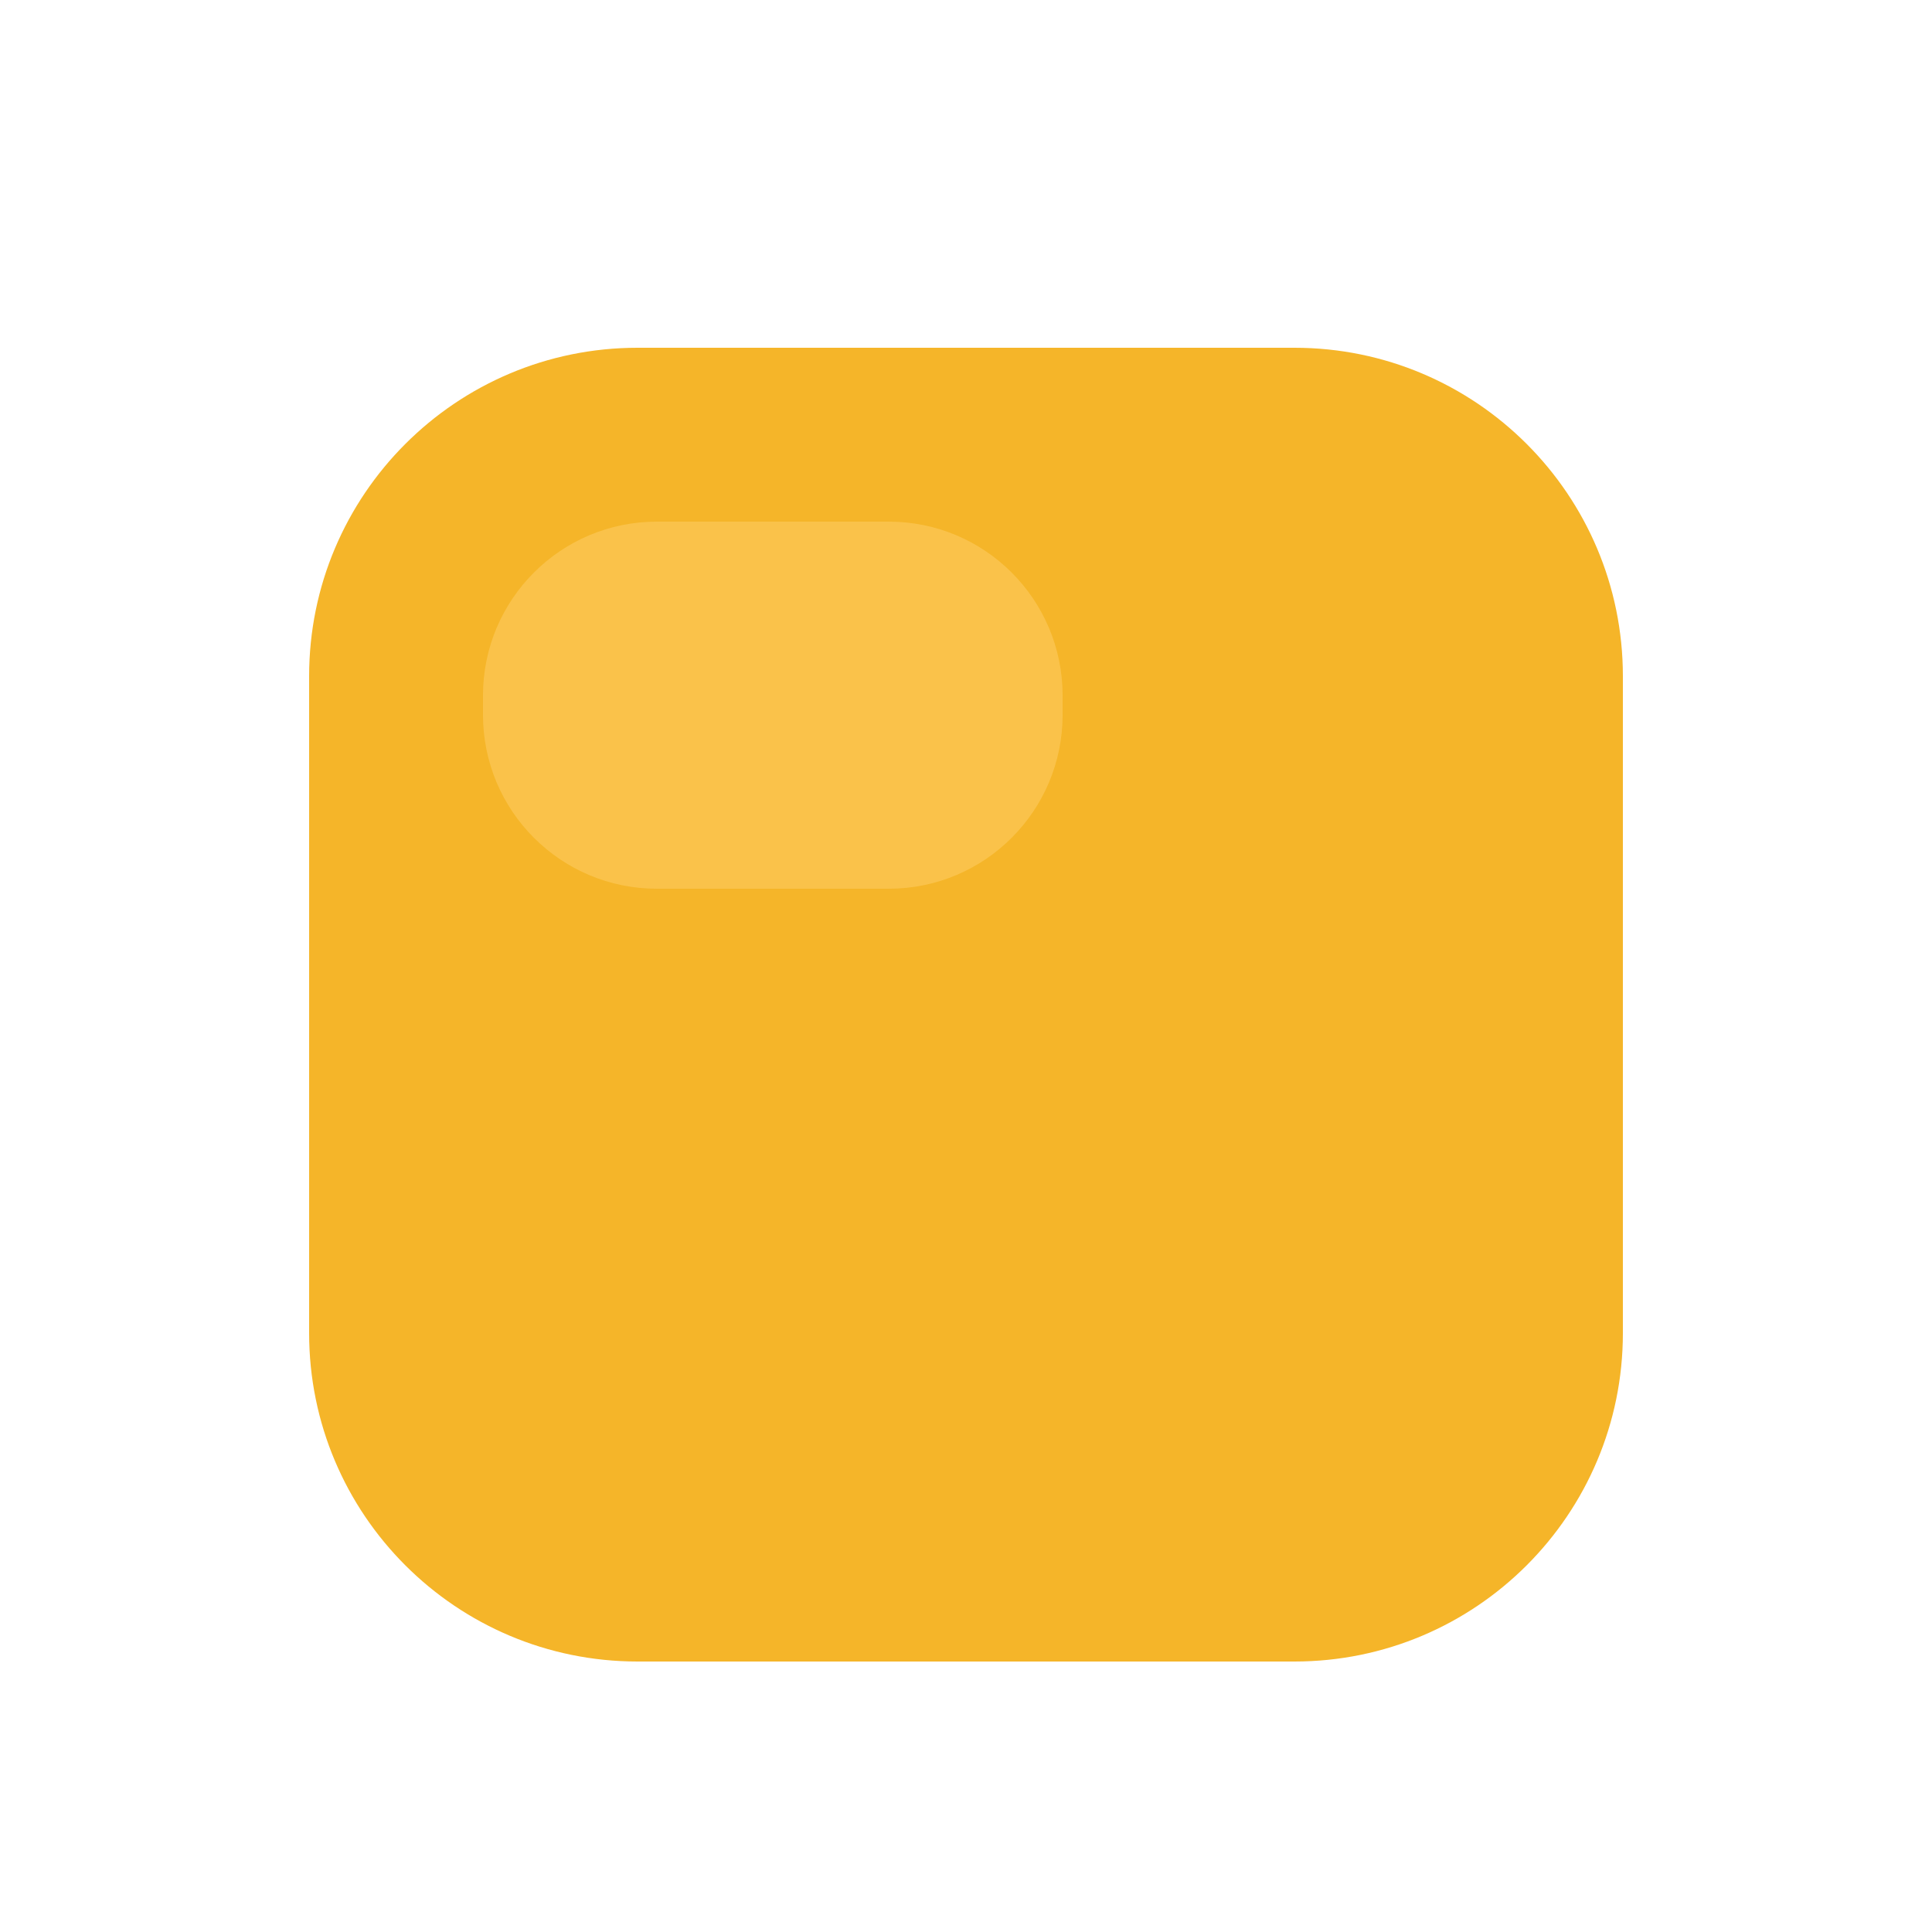
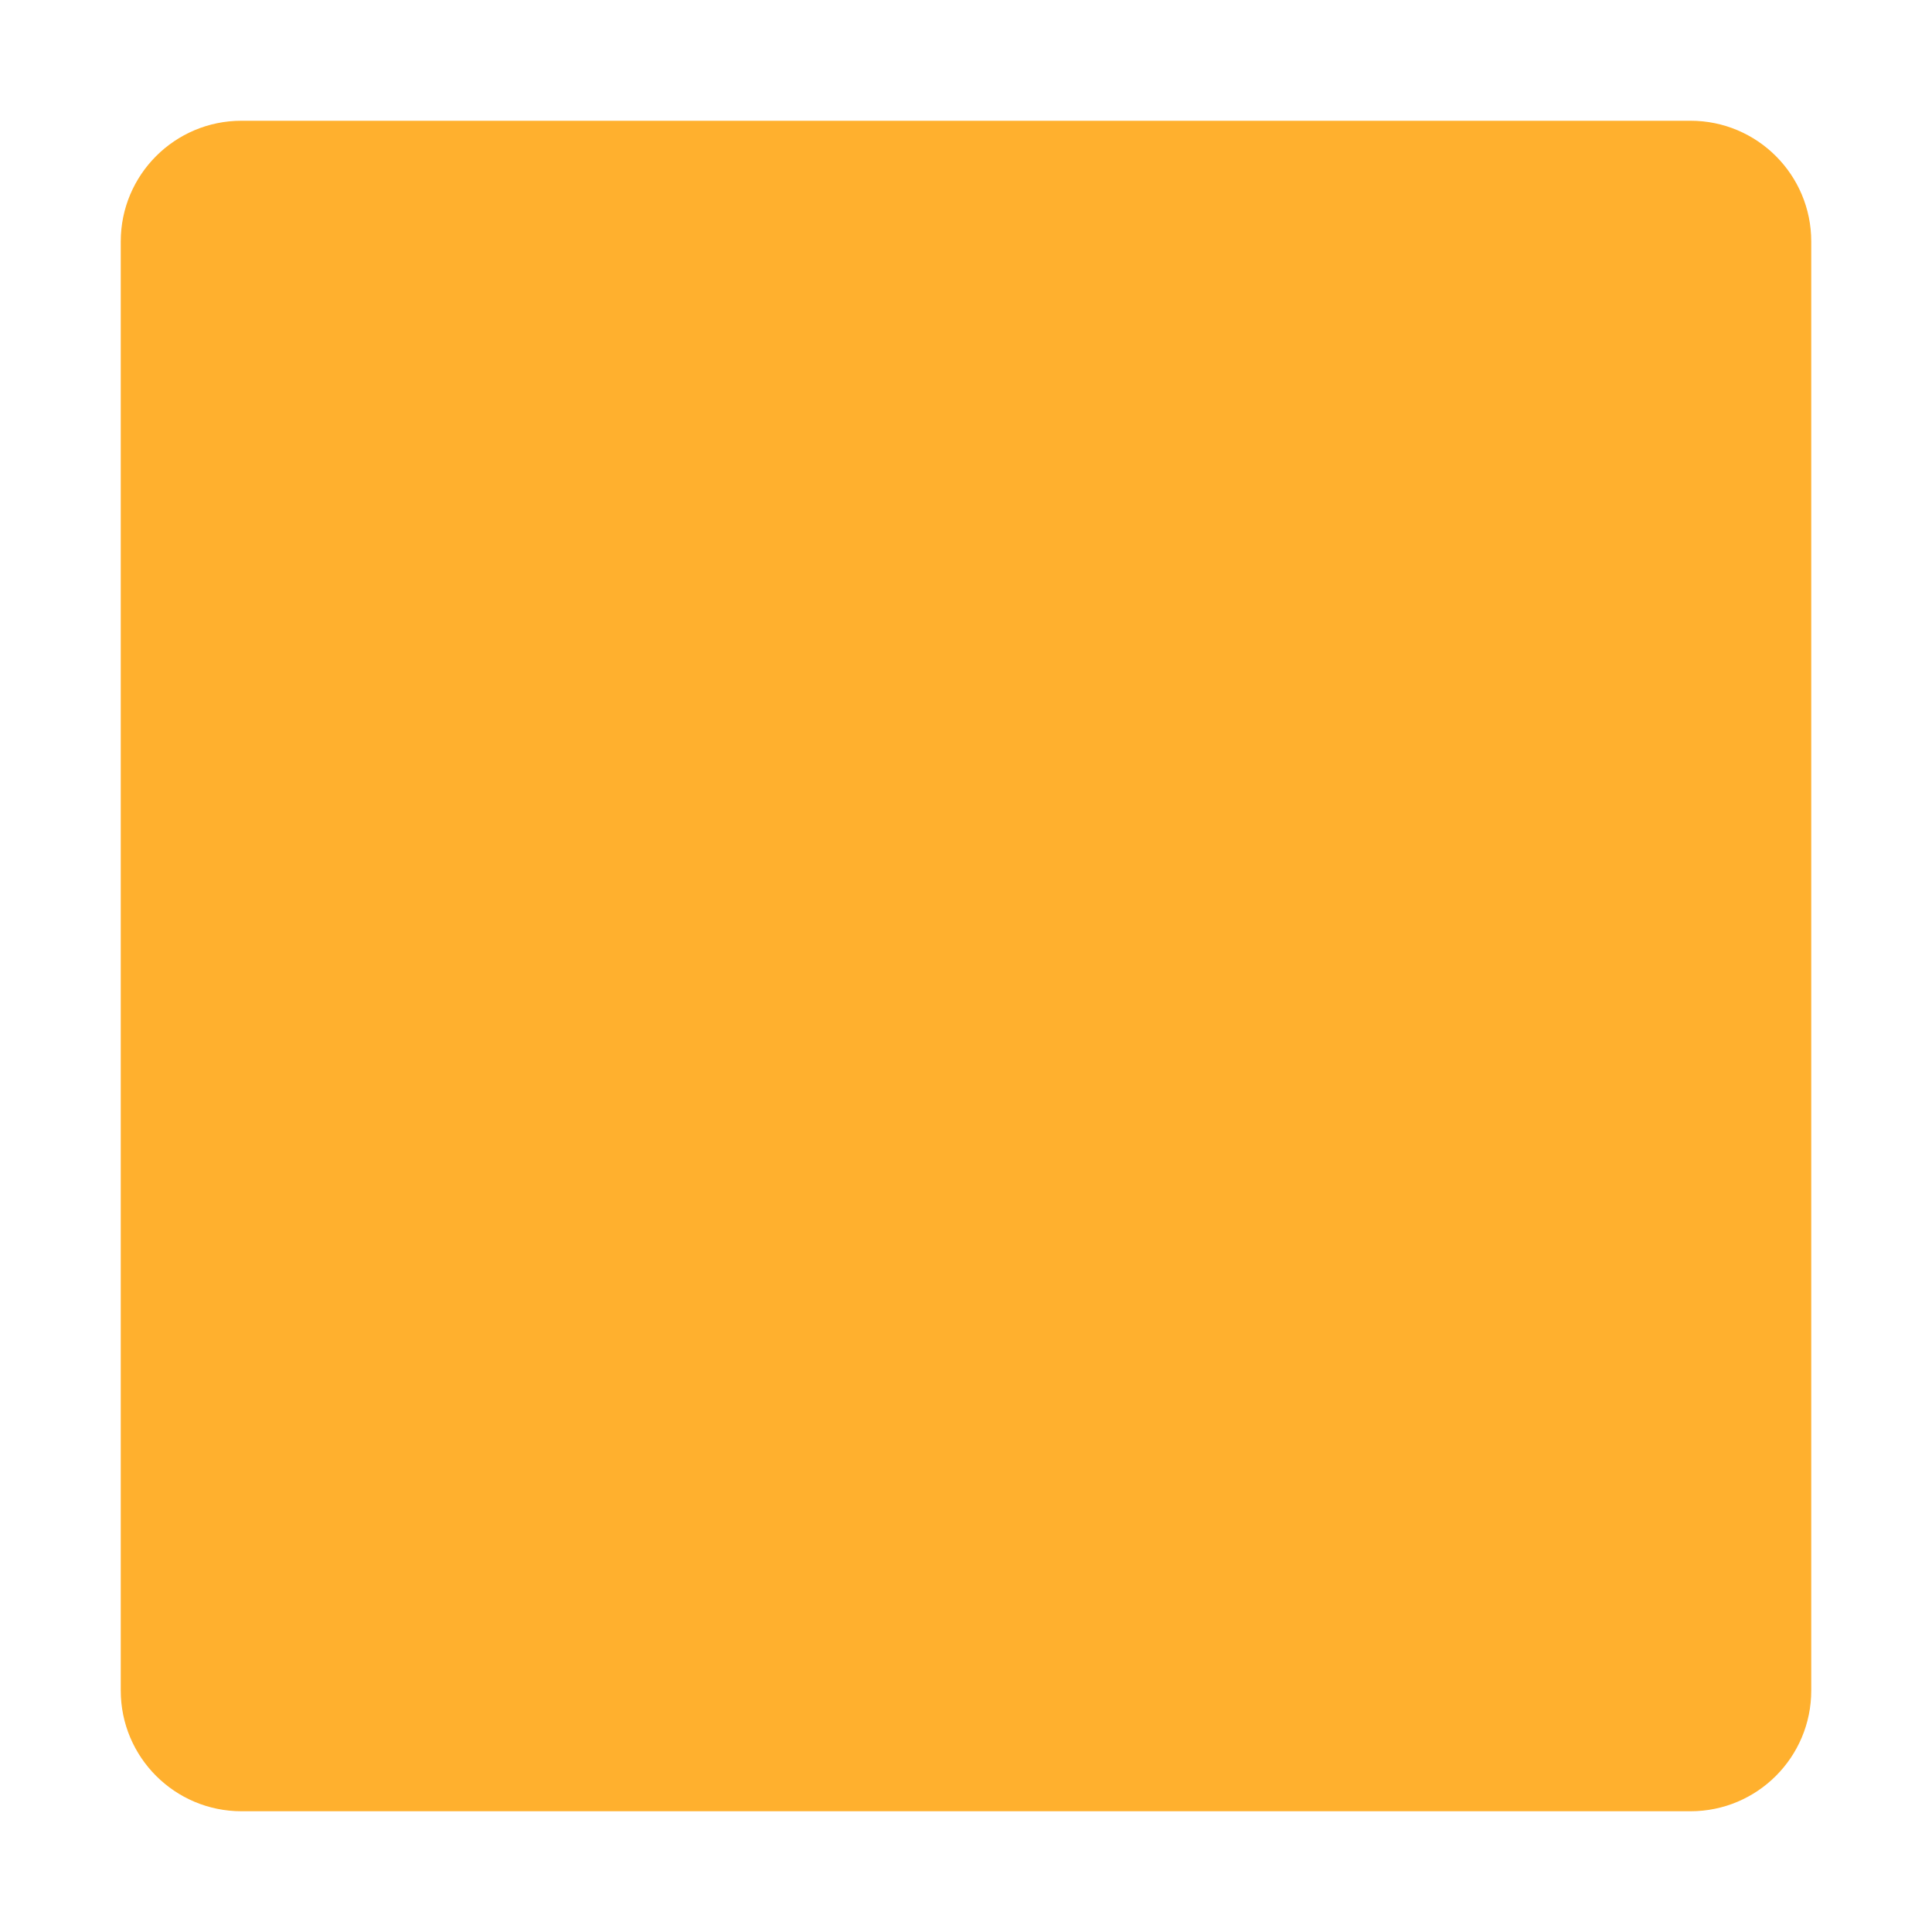
- <svg xmlns="http://www.w3.org/2000/svg" viewBox="0 0 100 100">
-   <rect x="16" y="18" width="68" height="68" rx="17" fill="#f5b529" />
-   <rect x="25" y="27" width="30" height="19" rx="9" fill="#ffd06b" opacity=".5" />
+ <svg xmlns="http://www.w3.org/2000/svg" width="32" height="32" viewBox="0 0 32 32" fill="none">
+   <path d="M2 4C2 2.895 2.895 2 4 2H28C29.105 2 30 2.895 30 4V28C30 29.105 29.105 30 28 30H4C2.895 30 2 29.105 2 28V4Z" fill="#FFB02E" />
</svg>
